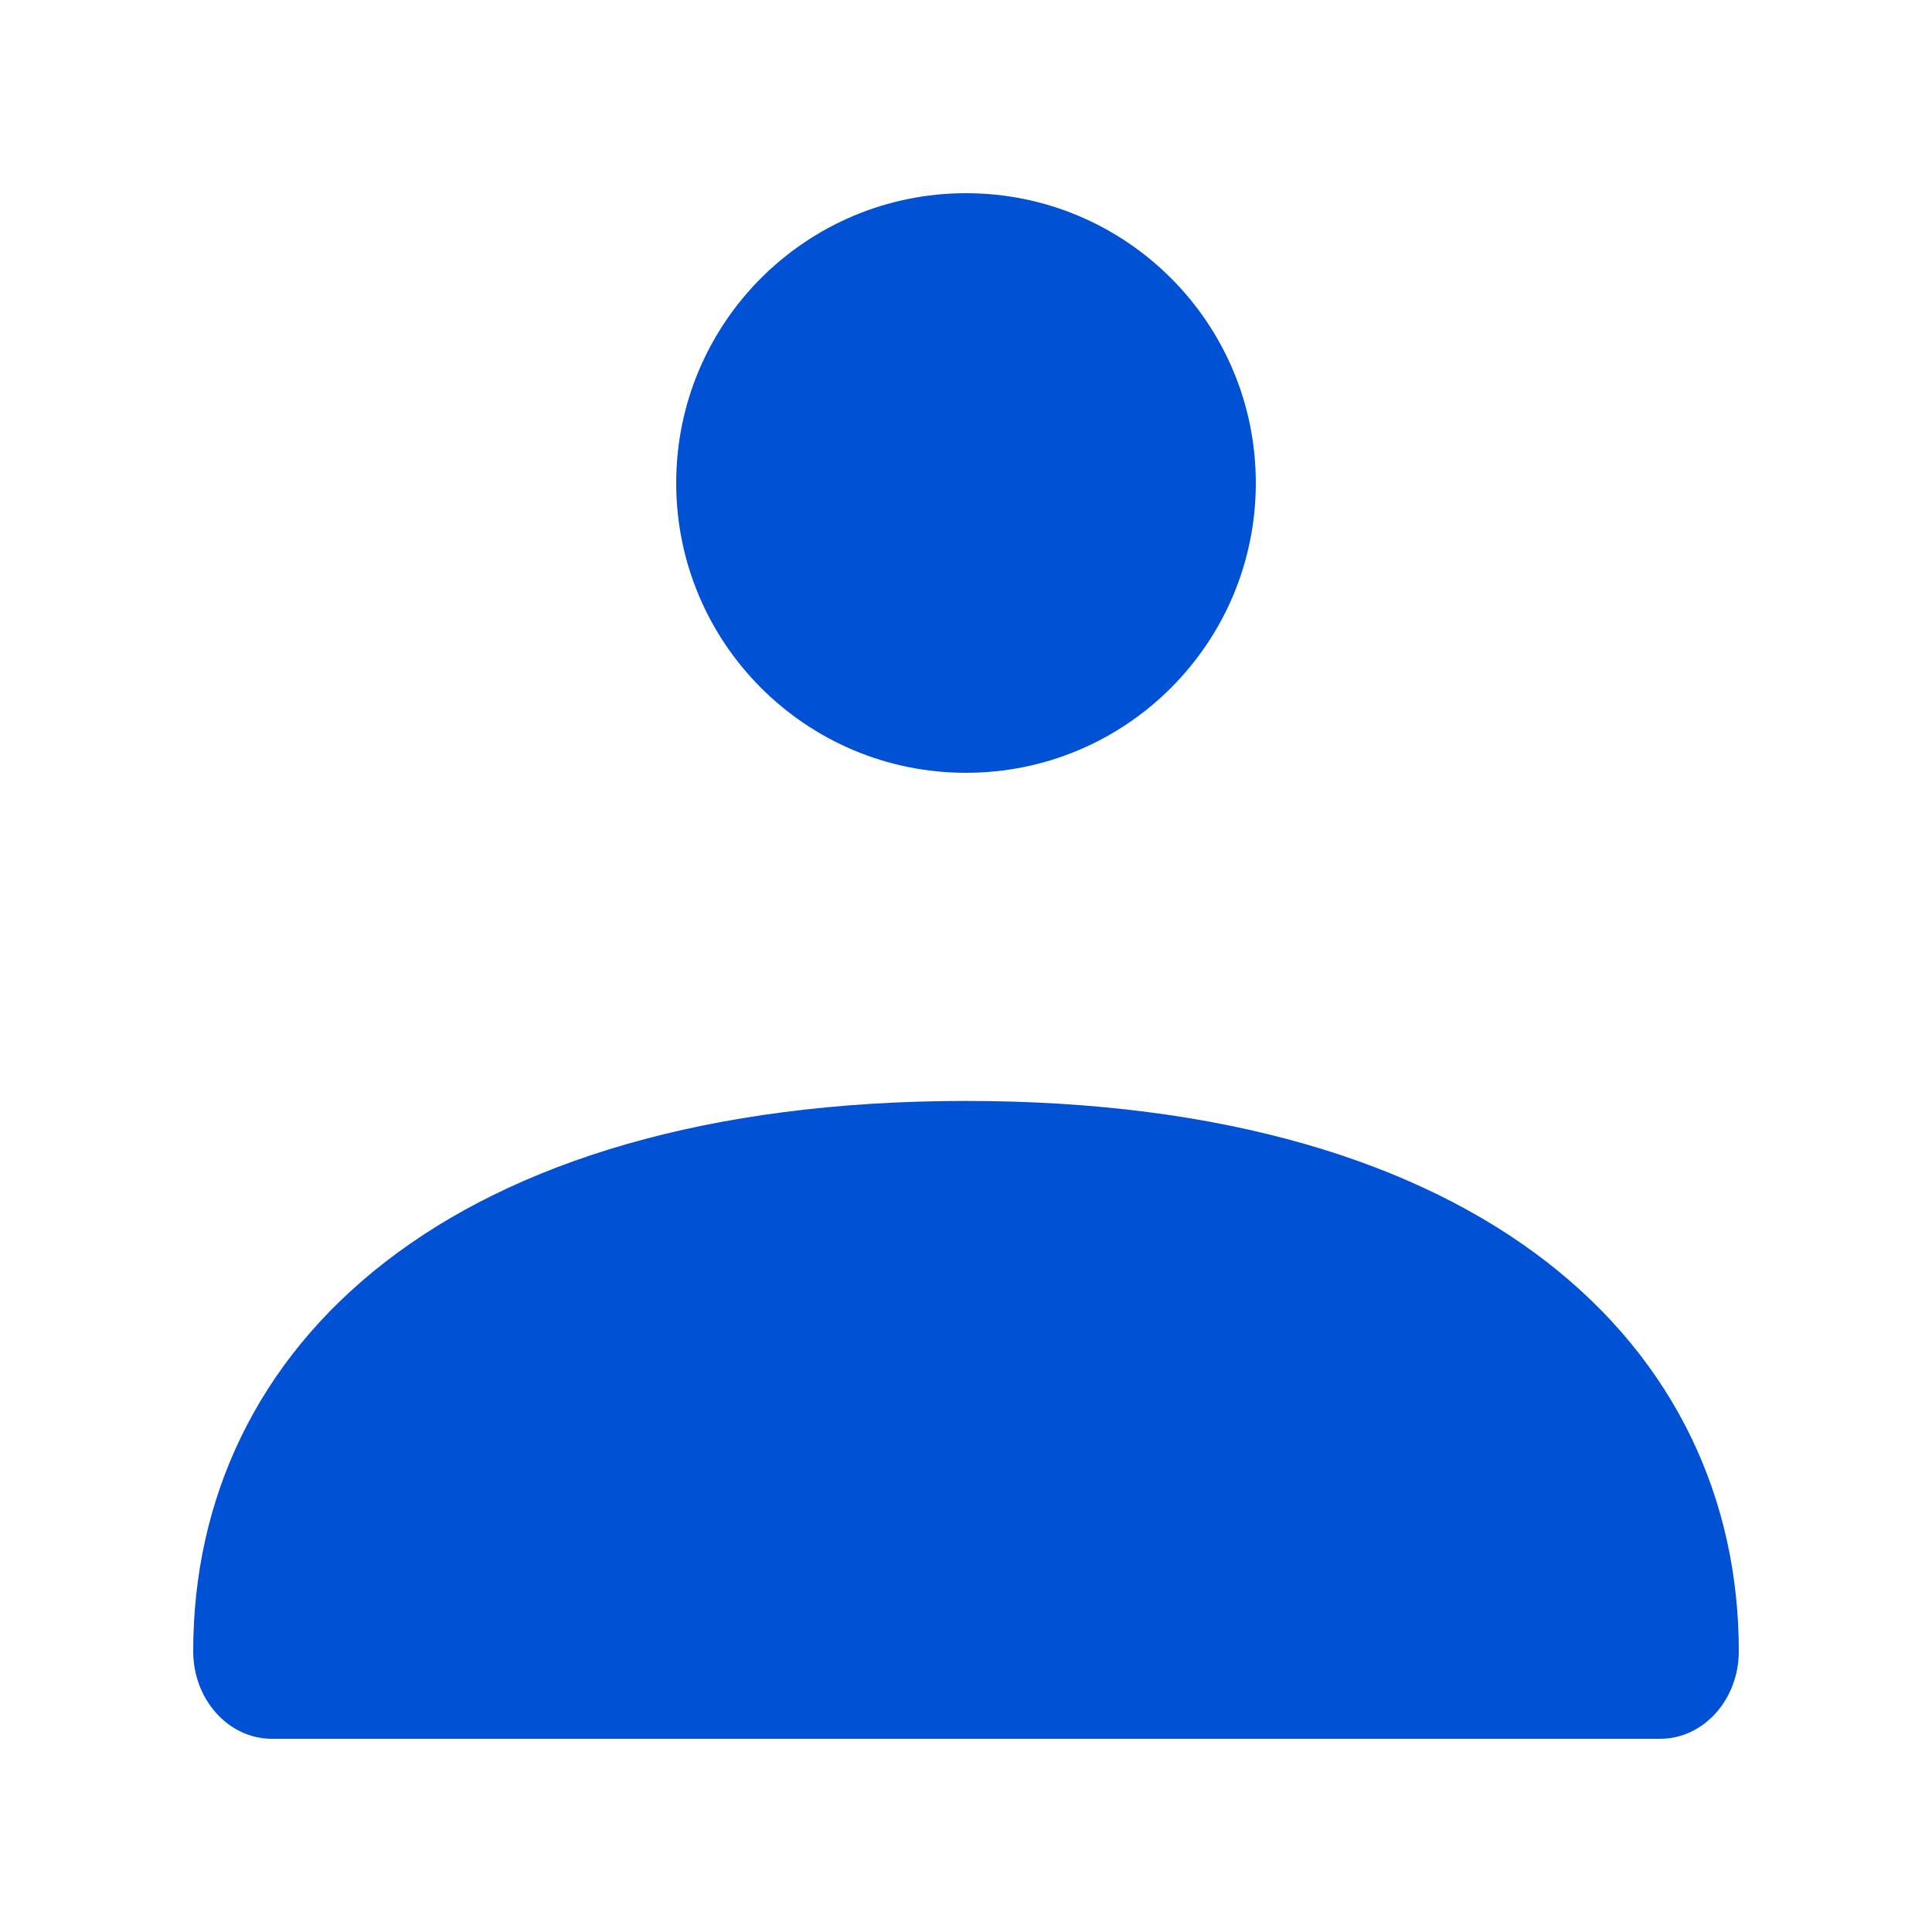
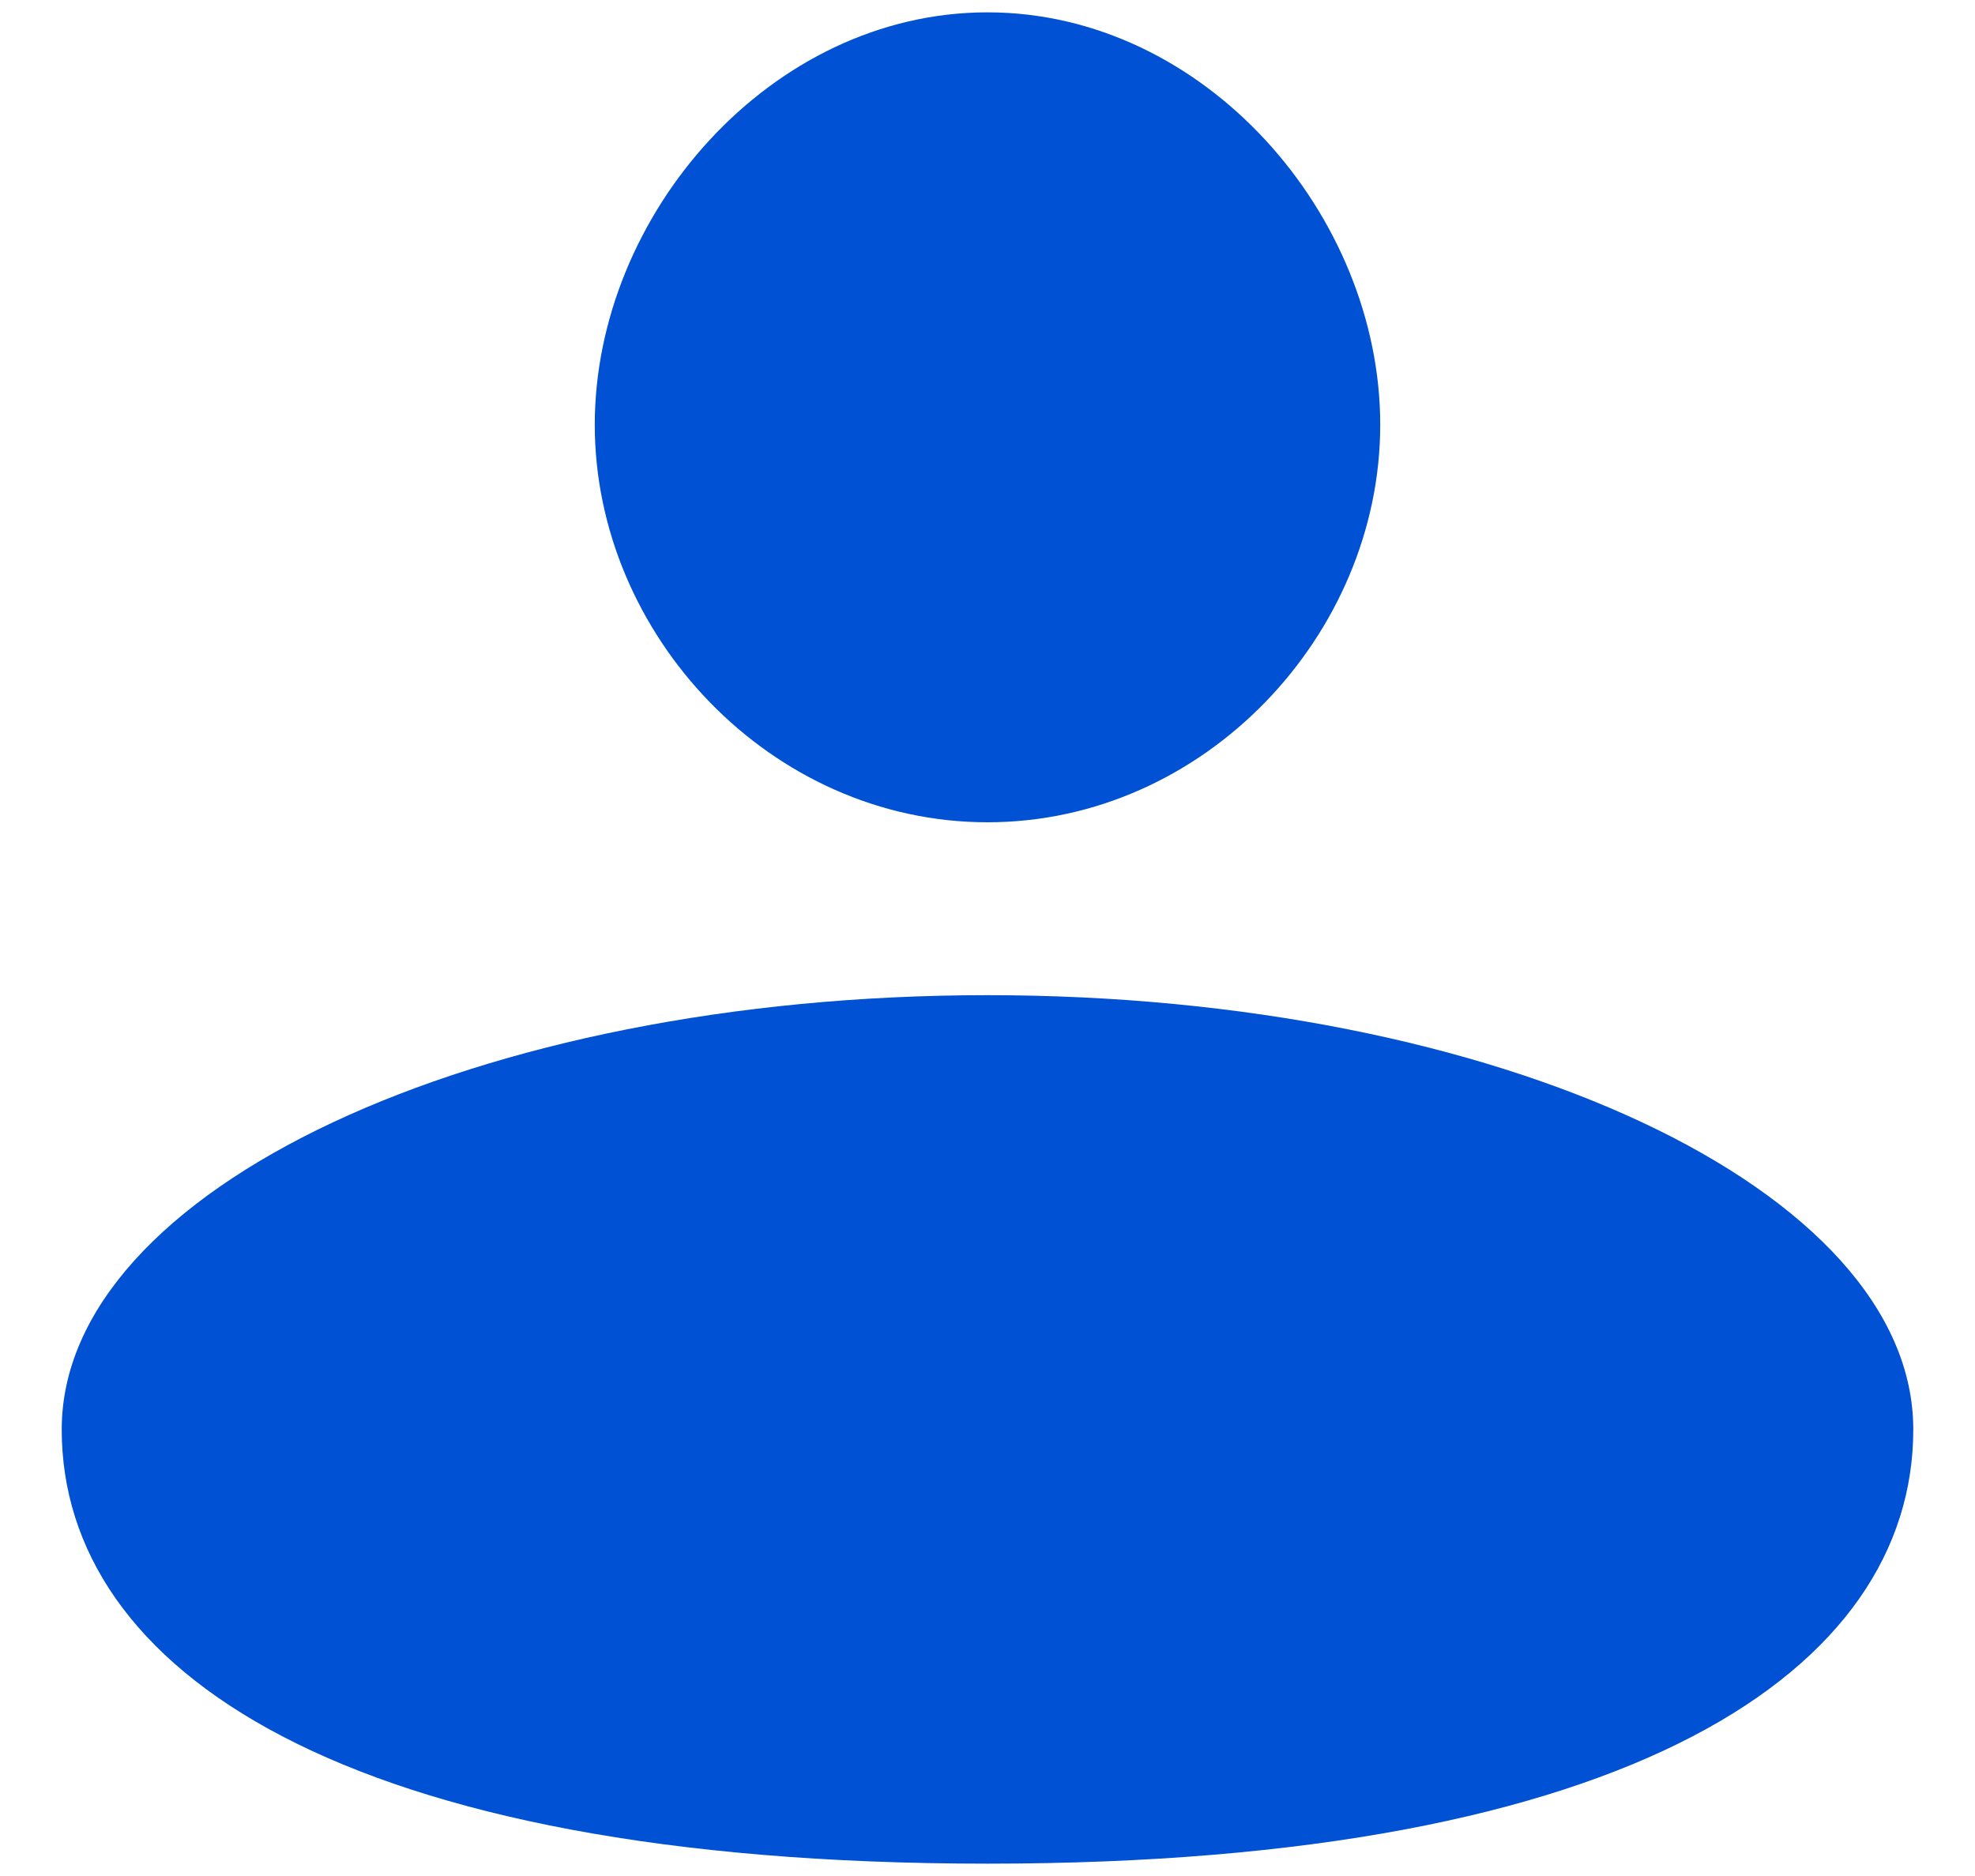
- <svg xmlns="http://www.w3.org/2000/svg" width="32" height="32" viewBox="0 0 32 32" fill="none">
-   <g id="User Profile 02">
-     <g id="Icon">
-       <path d="M3.2 27.35C3.2 22.316 7.406 18.235 16 18.235C24.594 18.235 28.8 22.316 28.8 27.35C28.8 28.151 28.216 28.8 27.495 28.8H4.505C3.784 28.8 3.2 28.151 3.2 27.35Z" fill="#0051D3" />
-       <path d="M20.8 8C20.8 10.651 18.651 12.8 16 12.8C13.349 12.8 11.2 10.651 11.2 8C11.2 5.349 13.349 3.2 16 3.2C18.651 3.2 20.8 5.349 20.8 8Z" fill="#0051D3" />
-     </g>
-   </g>
+ <svg xmlns="http://www.w3.org/2000/svg" width="20" height="19" viewBox="0 0 20 19" fill="none">
+   <path d="M13.977 4.302C13.977 6.427 12.197 8.328 10 8.328C7.803 8.328 6.023 6.427 6.023 4.302C6.023 2.176 7.803 0.125 10 0.125C12.197 0.125 13.977 2.176 13.977 4.302Z" fill="#0051D3" />
+   <path d="M19.375 14.477C19.375 16.906 16.534 18.875 10 18.875C3.466 18.875 0.625 16.906 0.625 14.477C0.625 12.048 4.822 10.079 10 10.079C15.178 10.079 19.375 12.048 19.375 14.477Z" fill="#0051D3" />
</svg>
